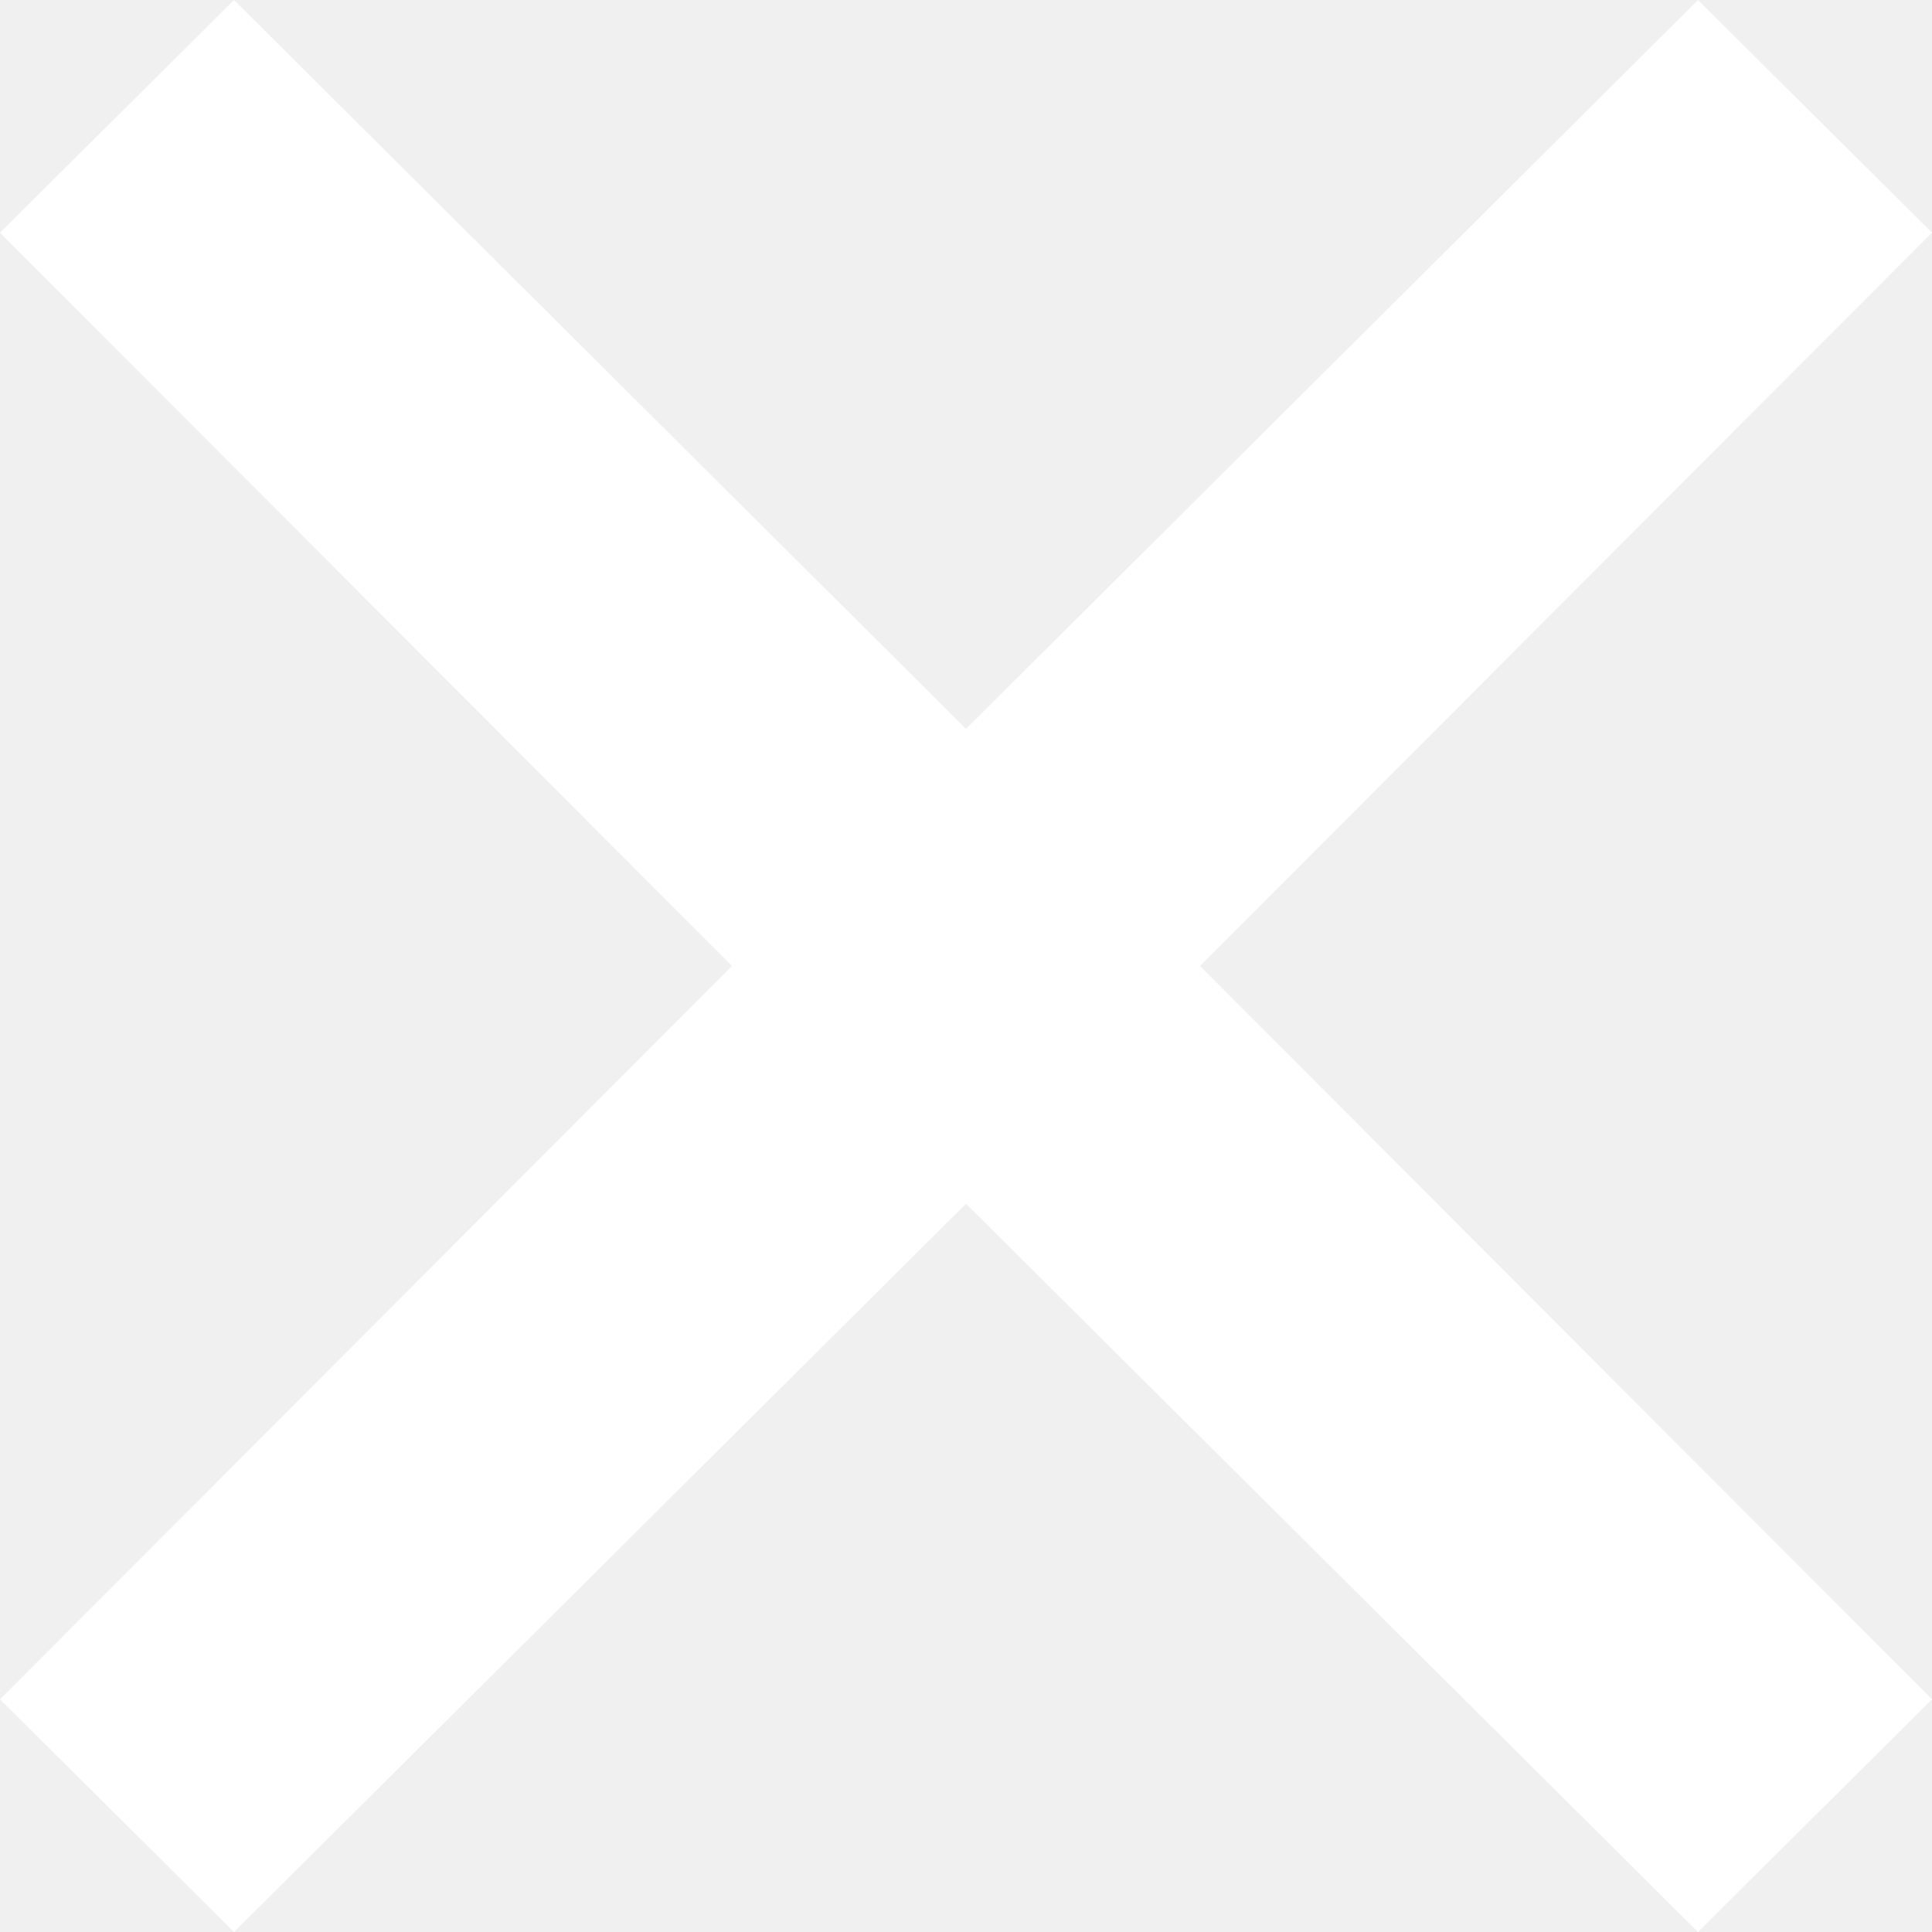
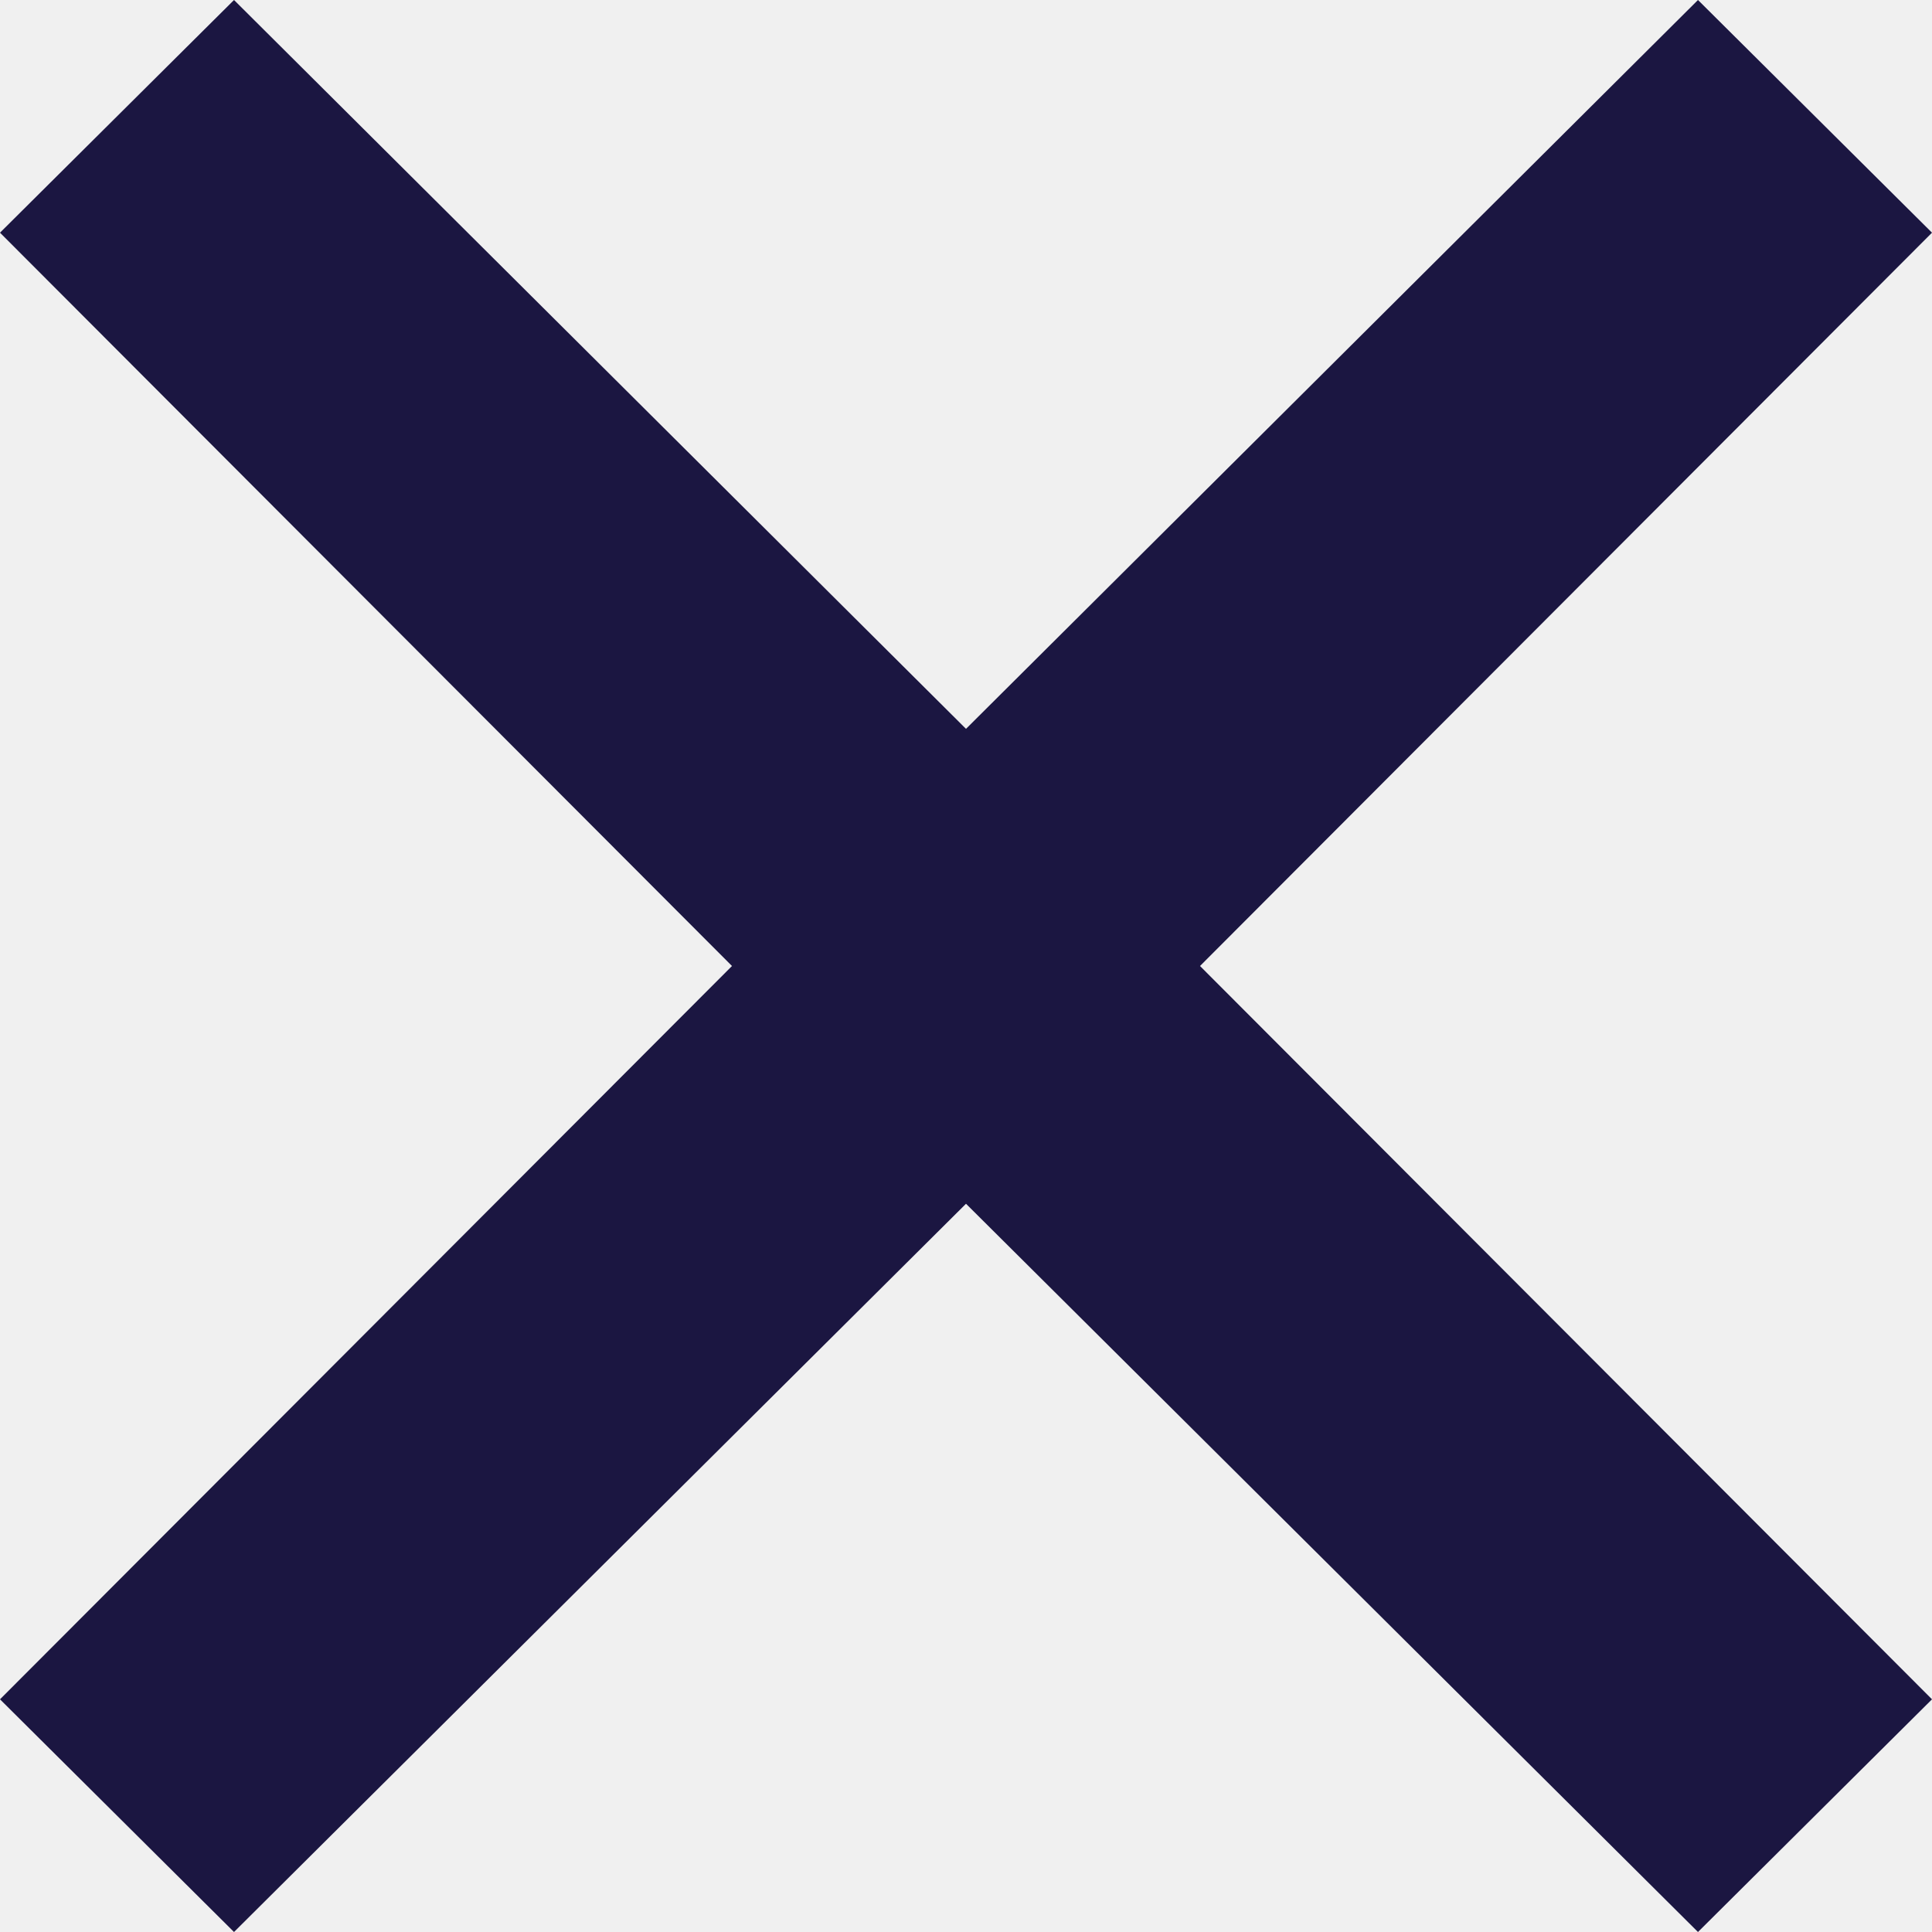
- <svg xmlns="http://www.w3.org/2000/svg" width="16" height="16" viewBox="0 0 16 16">
-   <path d="M5.13-10.936l6.062-6.031,6.062,6.031,1.938-1.927L13.13-18.936l6.062-6.073-1.938-1.927L11.192-20.9,5.13-26.936,3.192-25.009l6.062,6.073L3.192-12.863Z" transform="translate(-3.192 26.936)" fill="#fff" />
+ <svg xmlns="http://www.w3.org/2000/svg" width="16" height="16" viewBox="0 0 16 16" fill="#1b1641">
+   <path d="M5.13-10.936l6.062-6.031,6.062,6.031,1.938-1.927L13.13-18.936l6.062-6.073-1.938-1.927L11.192-20.9,5.13-26.936,3.192-25.009l6.062,6.073L3.192-12.863Z" transform="translate(-3.192 26.936)" />
</svg>
